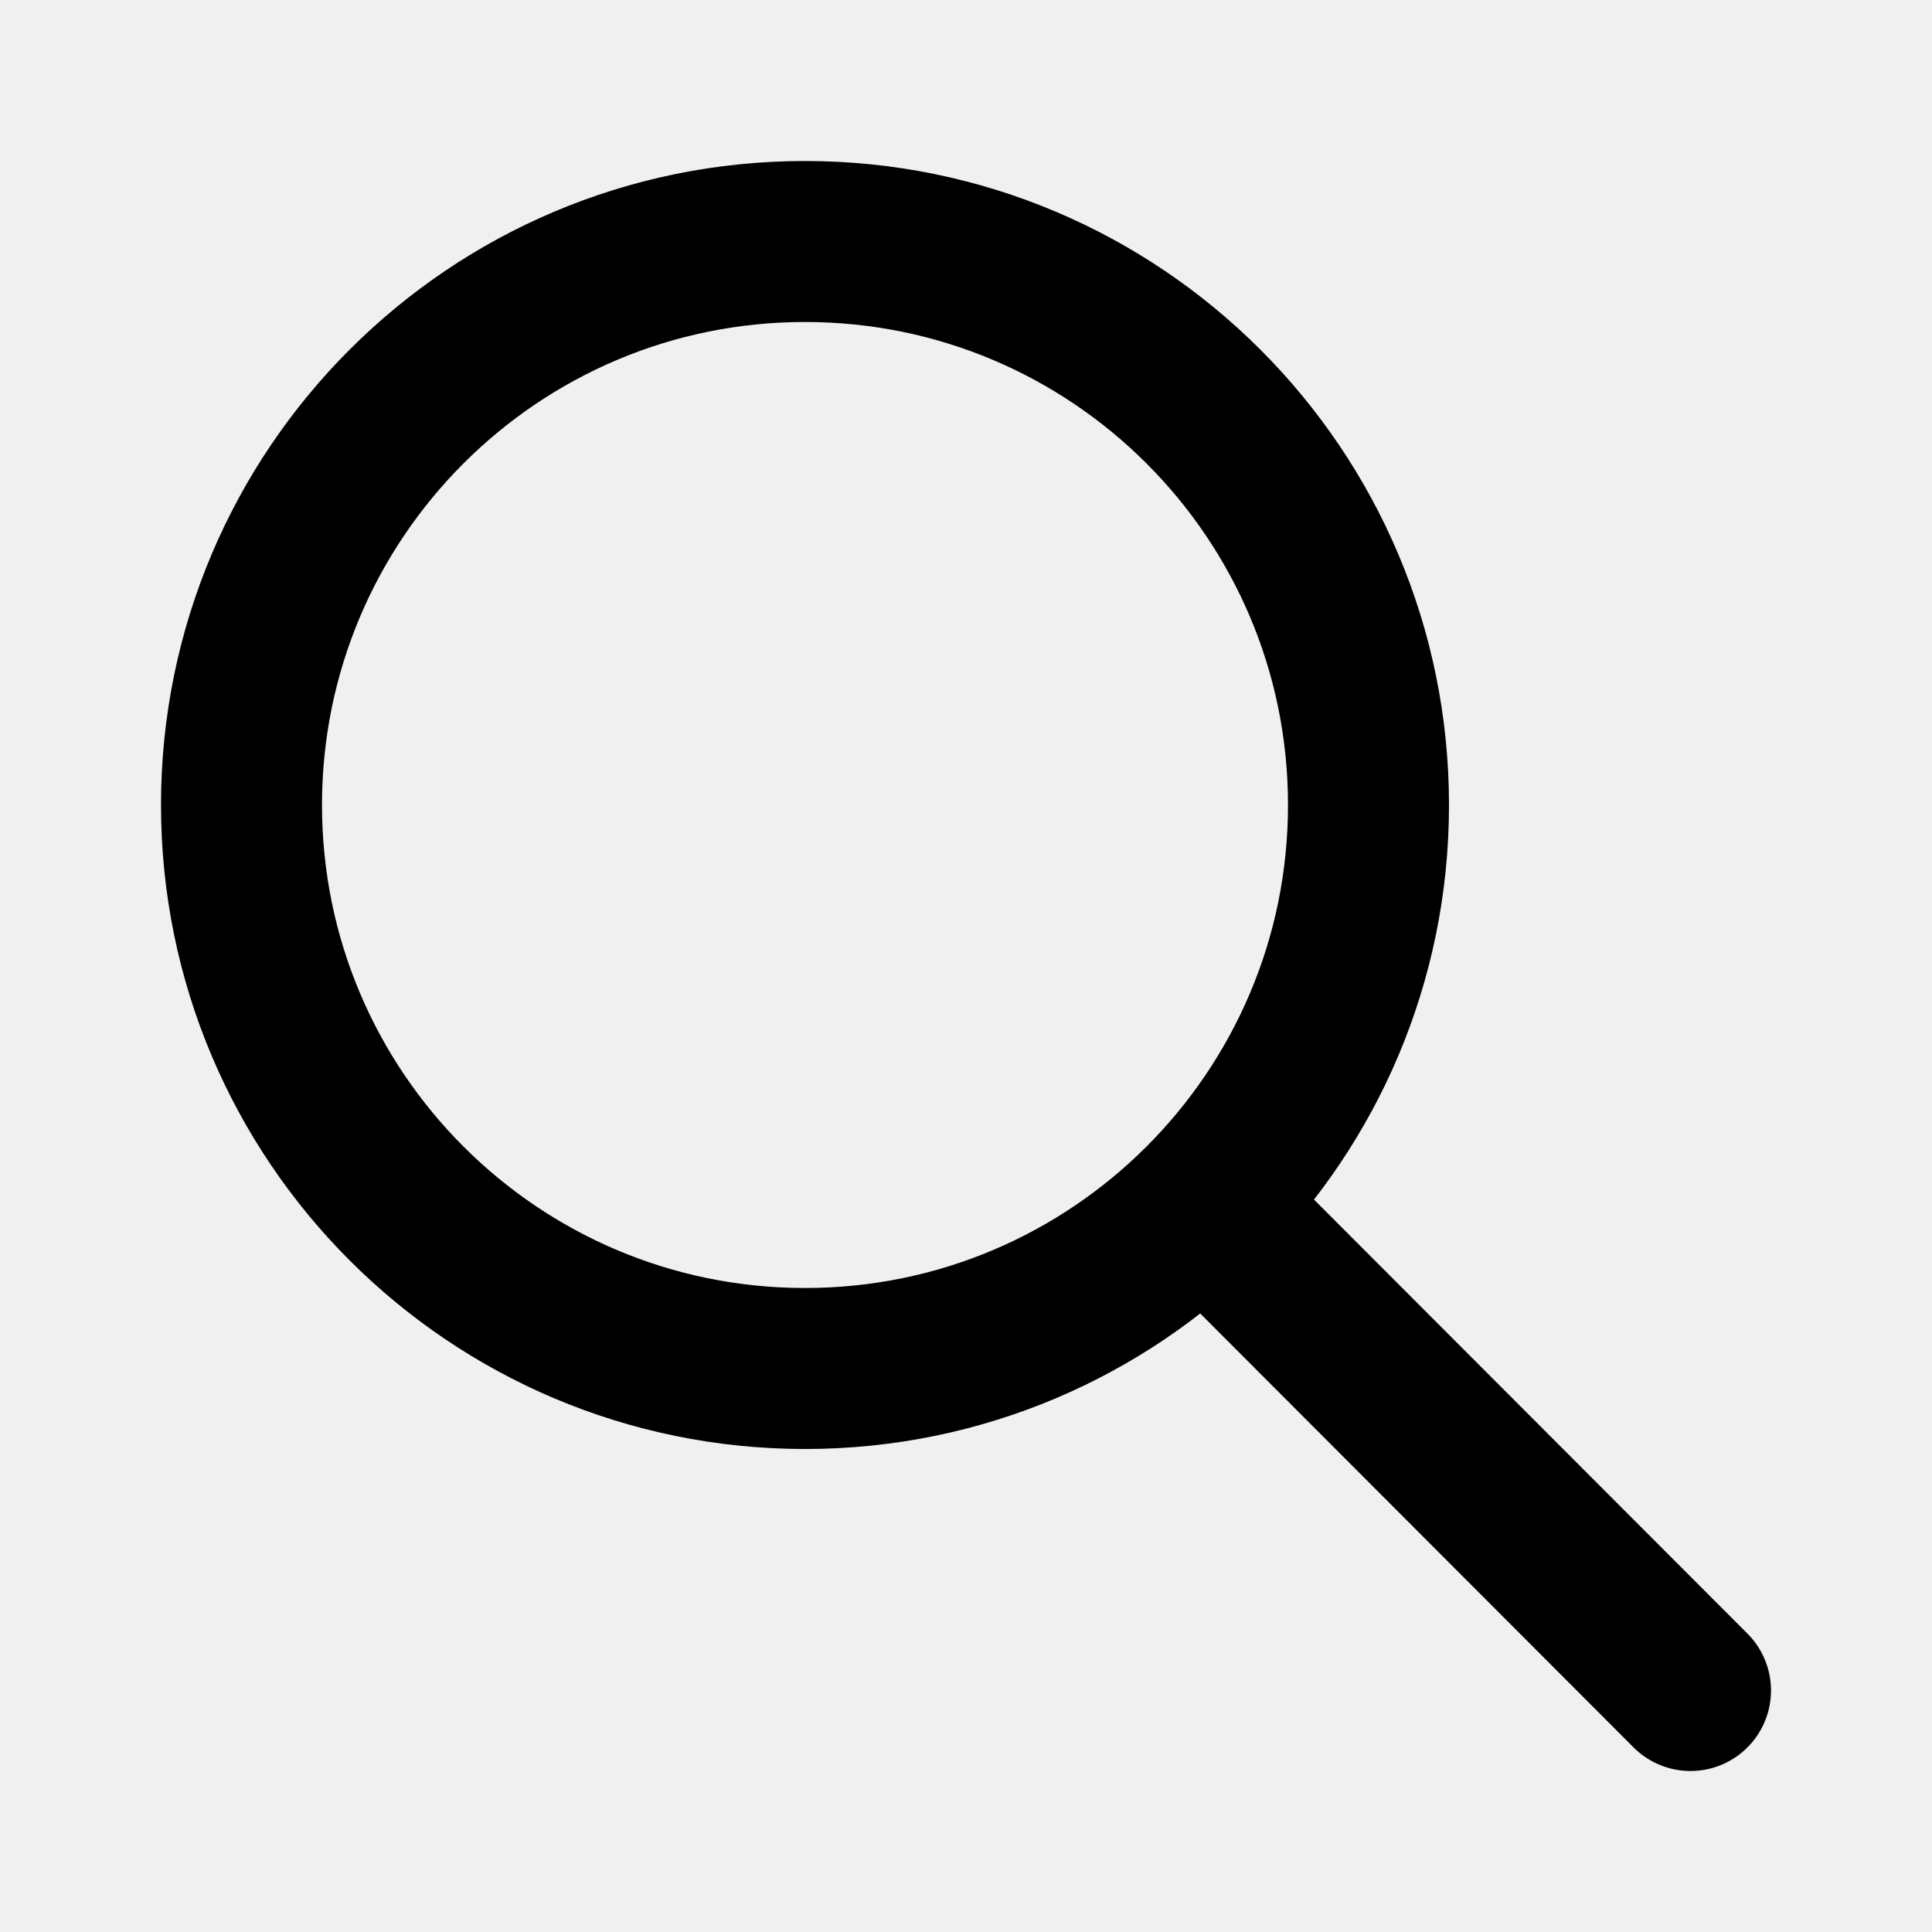
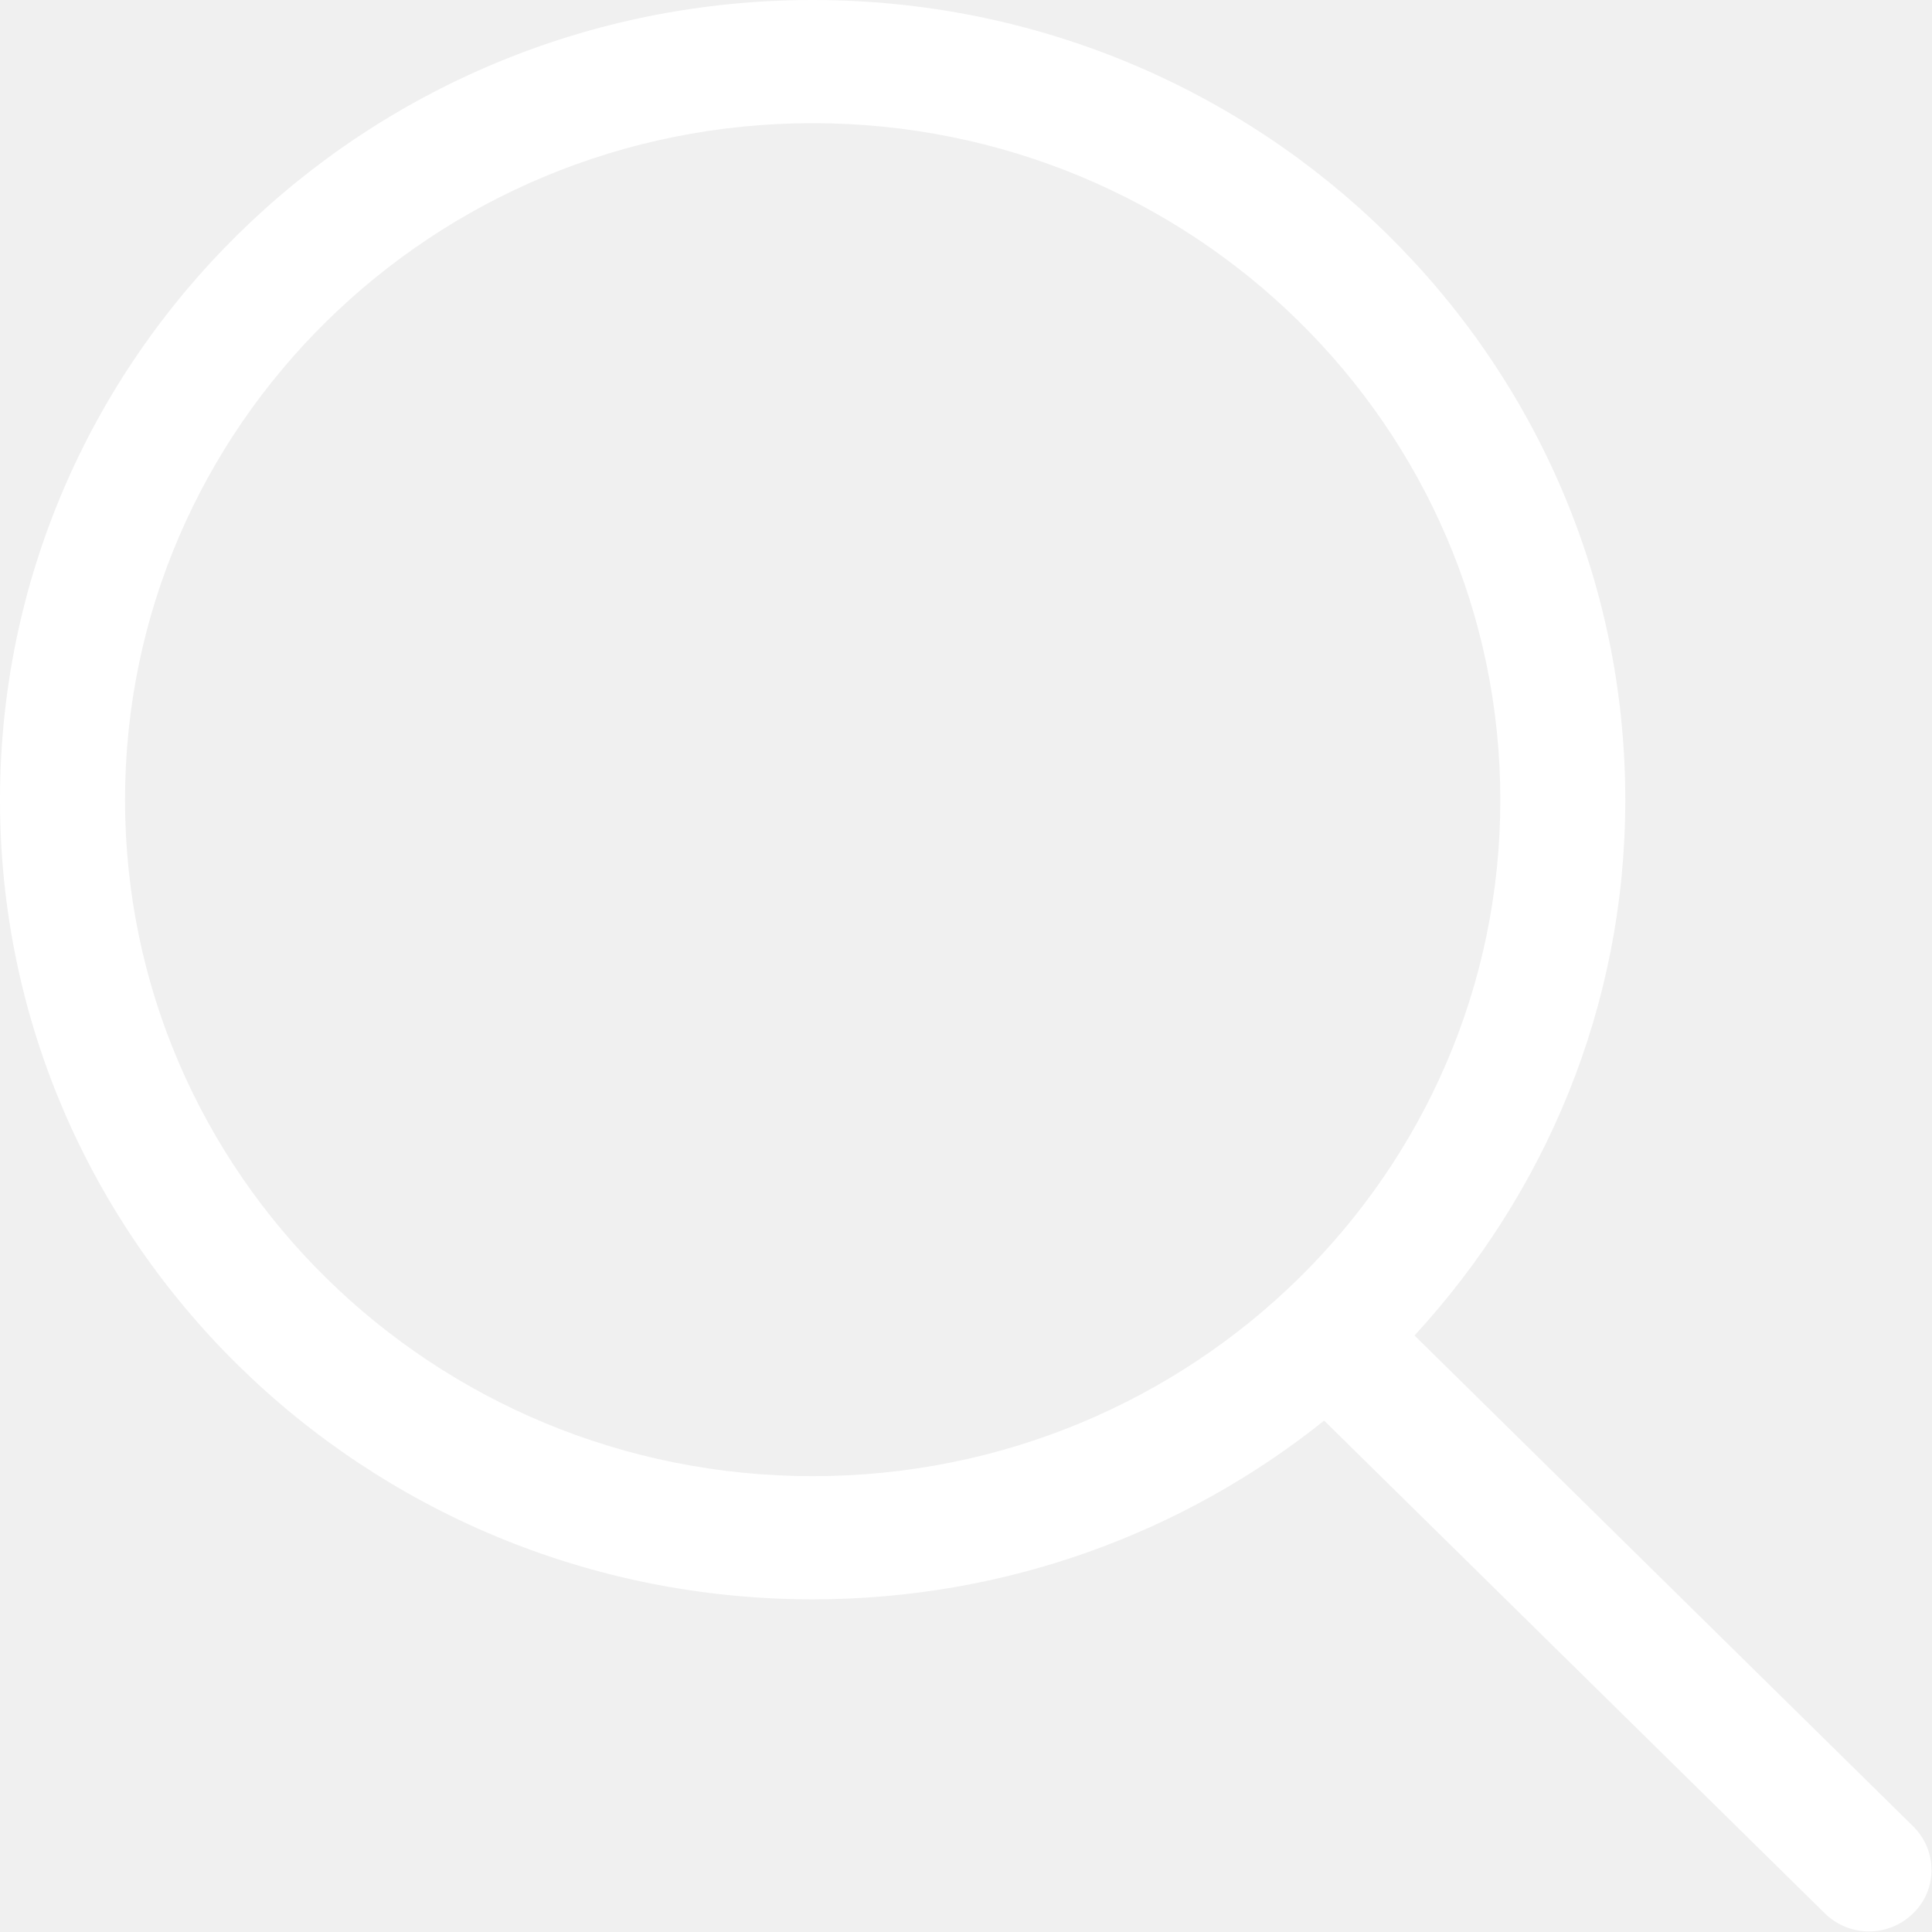
- <svg xmlns="http://www.w3.org/2000/svg" width="20px" height="20px" viewBox="0 0 24 24" fill="none" stroke="#ffffff">
+ <svg xmlns="http://www.w3.org/2000/svg" width="800px" height="800px" viewBox="0 0 32 32" version="1.1" fill="#000000">
  <g id="SVGRepo_bgCarrier" stroke-width="0" />
  <g id="SVGRepo_tracerCarrier" stroke-linecap="round" stroke-linejoin="round" />
  <g id="SVGRepo_iconCarrier">
-     <path d="M14.954 14.946L21 21M17 10C17 13.866 13.866 17 10 17C6.134 17 3 13.866 3 10C3 6.134 6.134 3 10 3C13.866 3 17 6.134 17 10Z" stroke="black" stroke-width="2" stroke-linecap="round" stroke-linejoin="round" />
+     <defs> </defs>
+     <g id="Page-1" stroke="none" stroke-width="1" fill="none" fill-rule="evenodd">
+       <g id="Icon-Set" transform="translate(-256, -1139)" fill="#ffffff">
+         <path d="M269.46,1163.45 C263.17,1163.45 258.071,1158.44 258.071,1152.25 C258.071,1146.06 263.17,1141.04 269.46,1141.04 C275.75,1141.04 280.85,1146.06 280.85,1152.25 C280.85,1158.44 275.75,1163.45 269.46,1163.45 L269.46,1163.45 Z M287.688,1169.25 L279.429,1161.12 C281.591,1158.77 282.92,1155.67 282.92,1152.25 C282.92,1144.93 276.894,1139 269.46,1139 C262.026,1139 256,1144.93 256,1152.25 C256,1159.56 262.026,1165.49 269.46,1165.49 C272.672,1165.49 275.618,1164.38 277.932,1162.53 L286.224,1170.69 C286.629,1171.09 287.284,1171.09 287.688,1170.69 C288.093,1170.3 288.093,1169.65 287.688,1169.25 L287.688,1169.25 Z" id="search"> </path>
+       </g>
+     </g>
  </g>
</svg>
